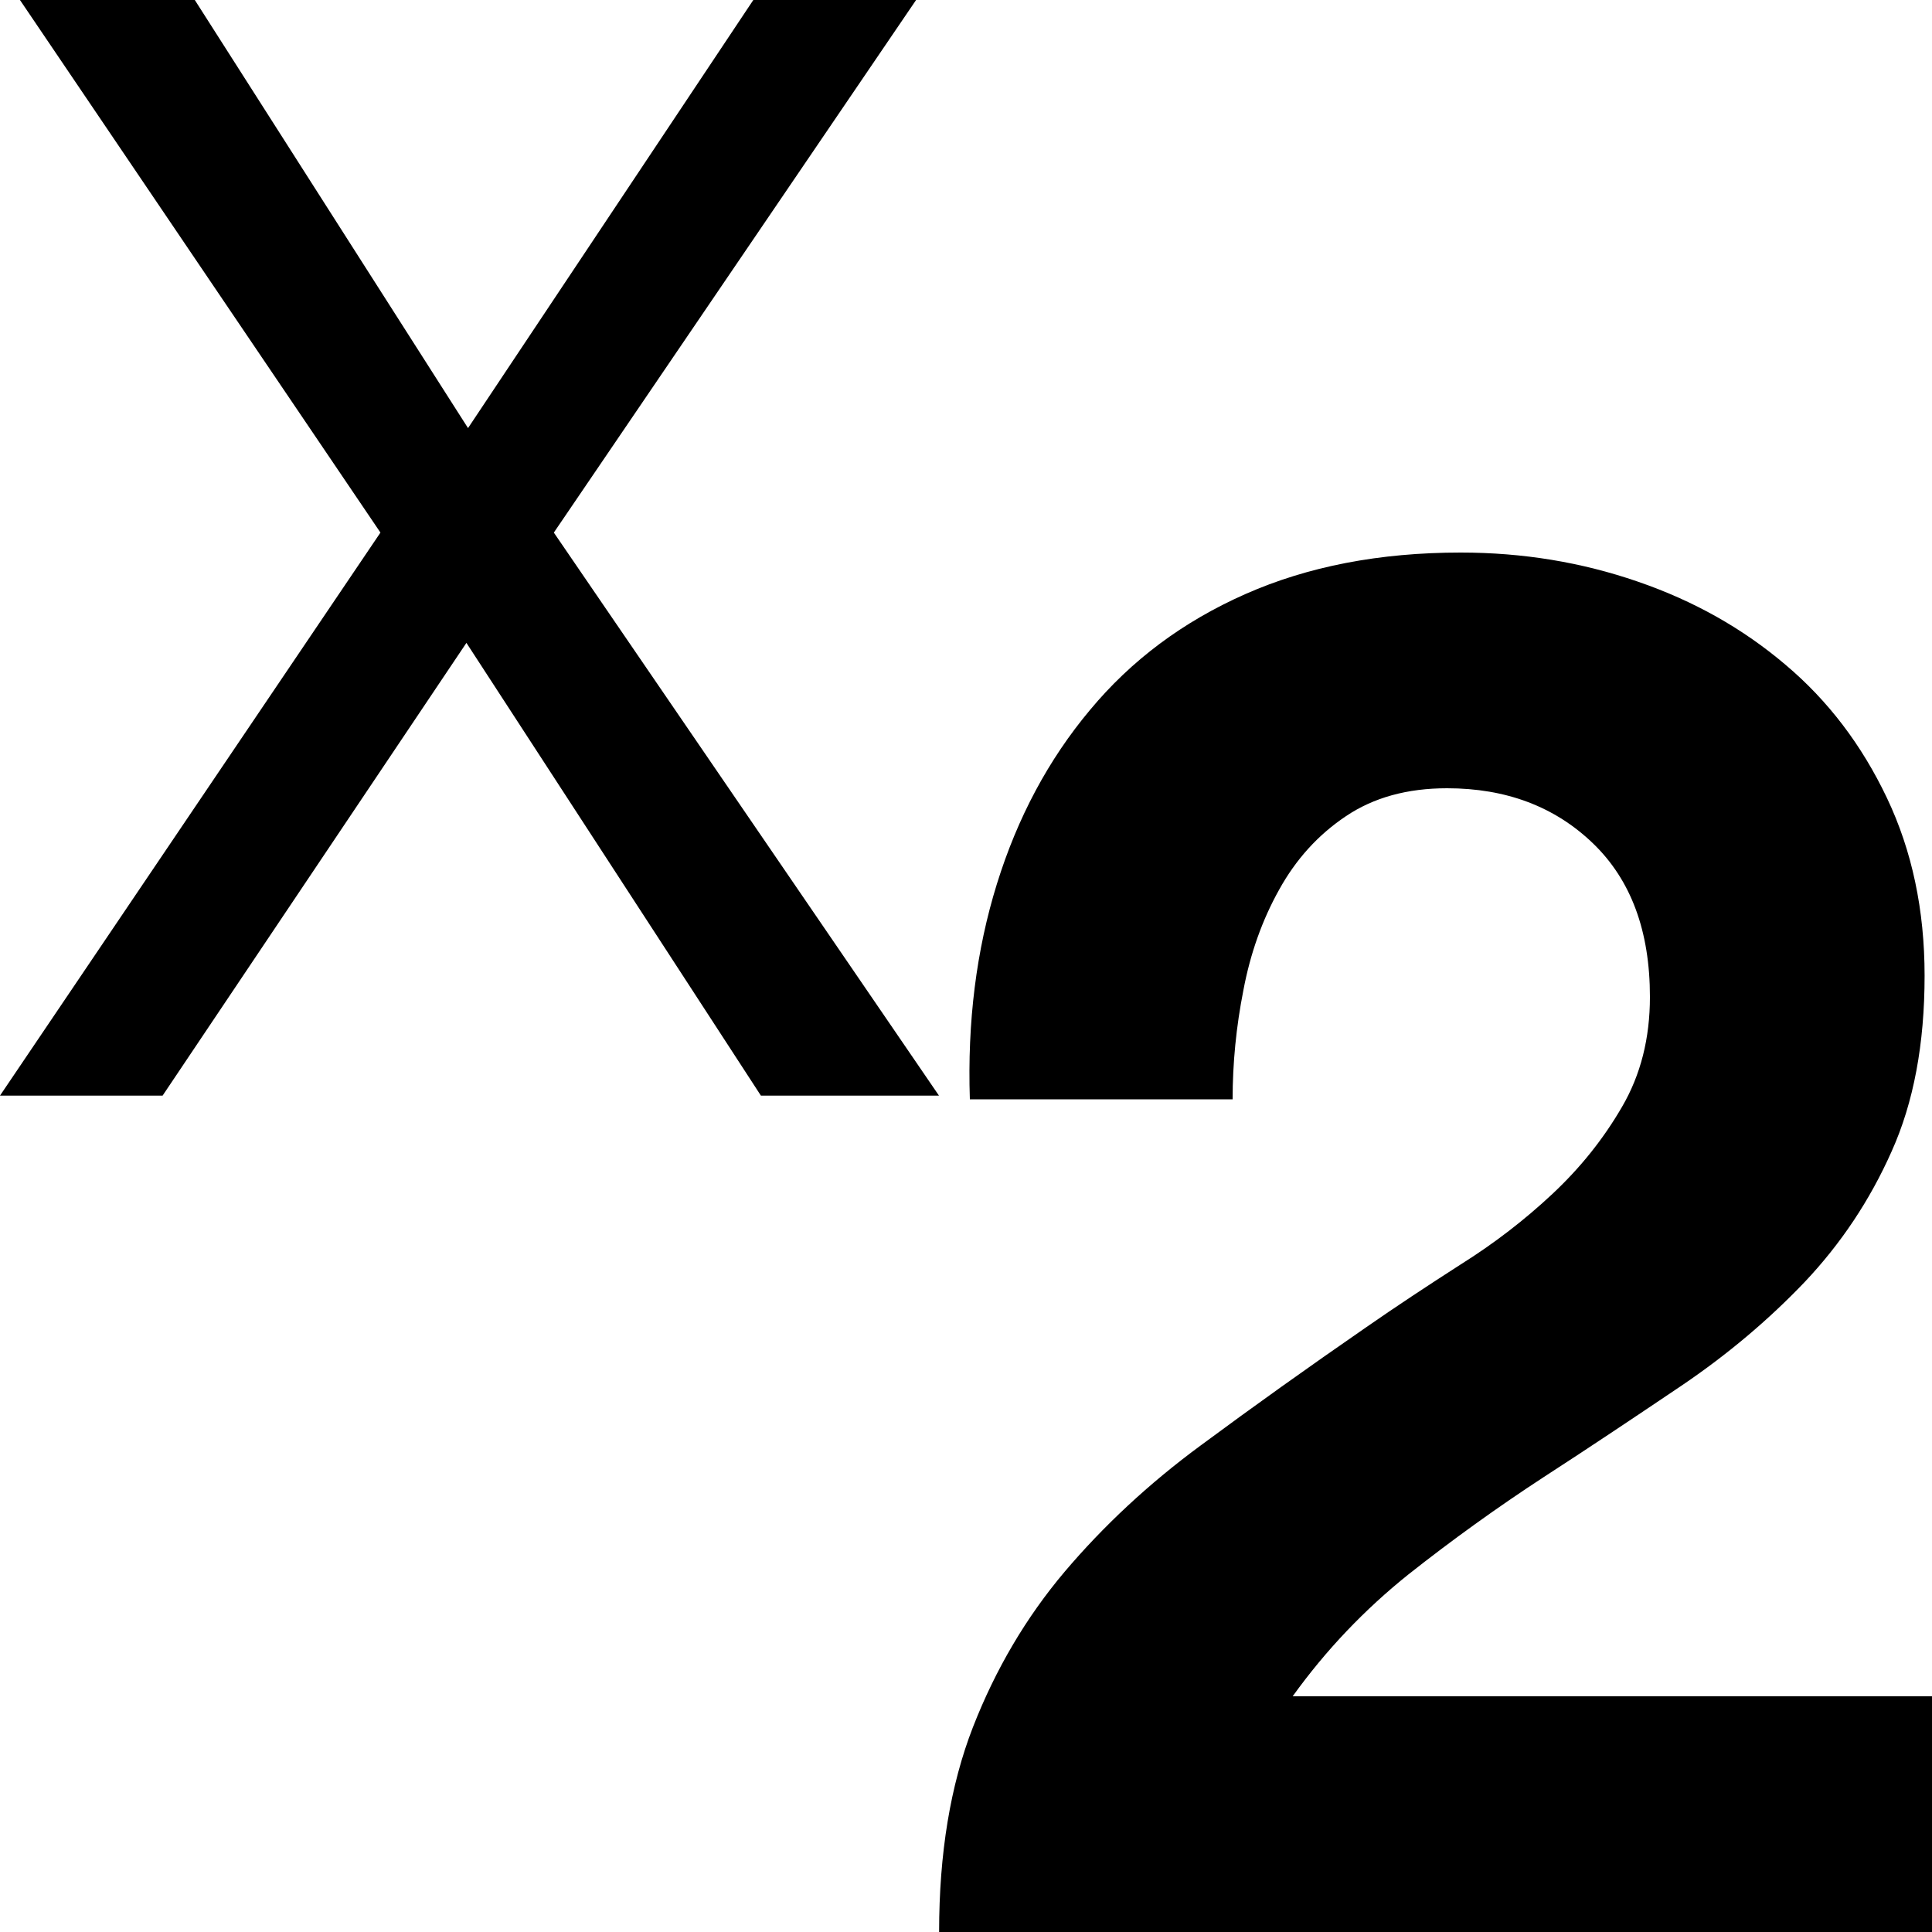
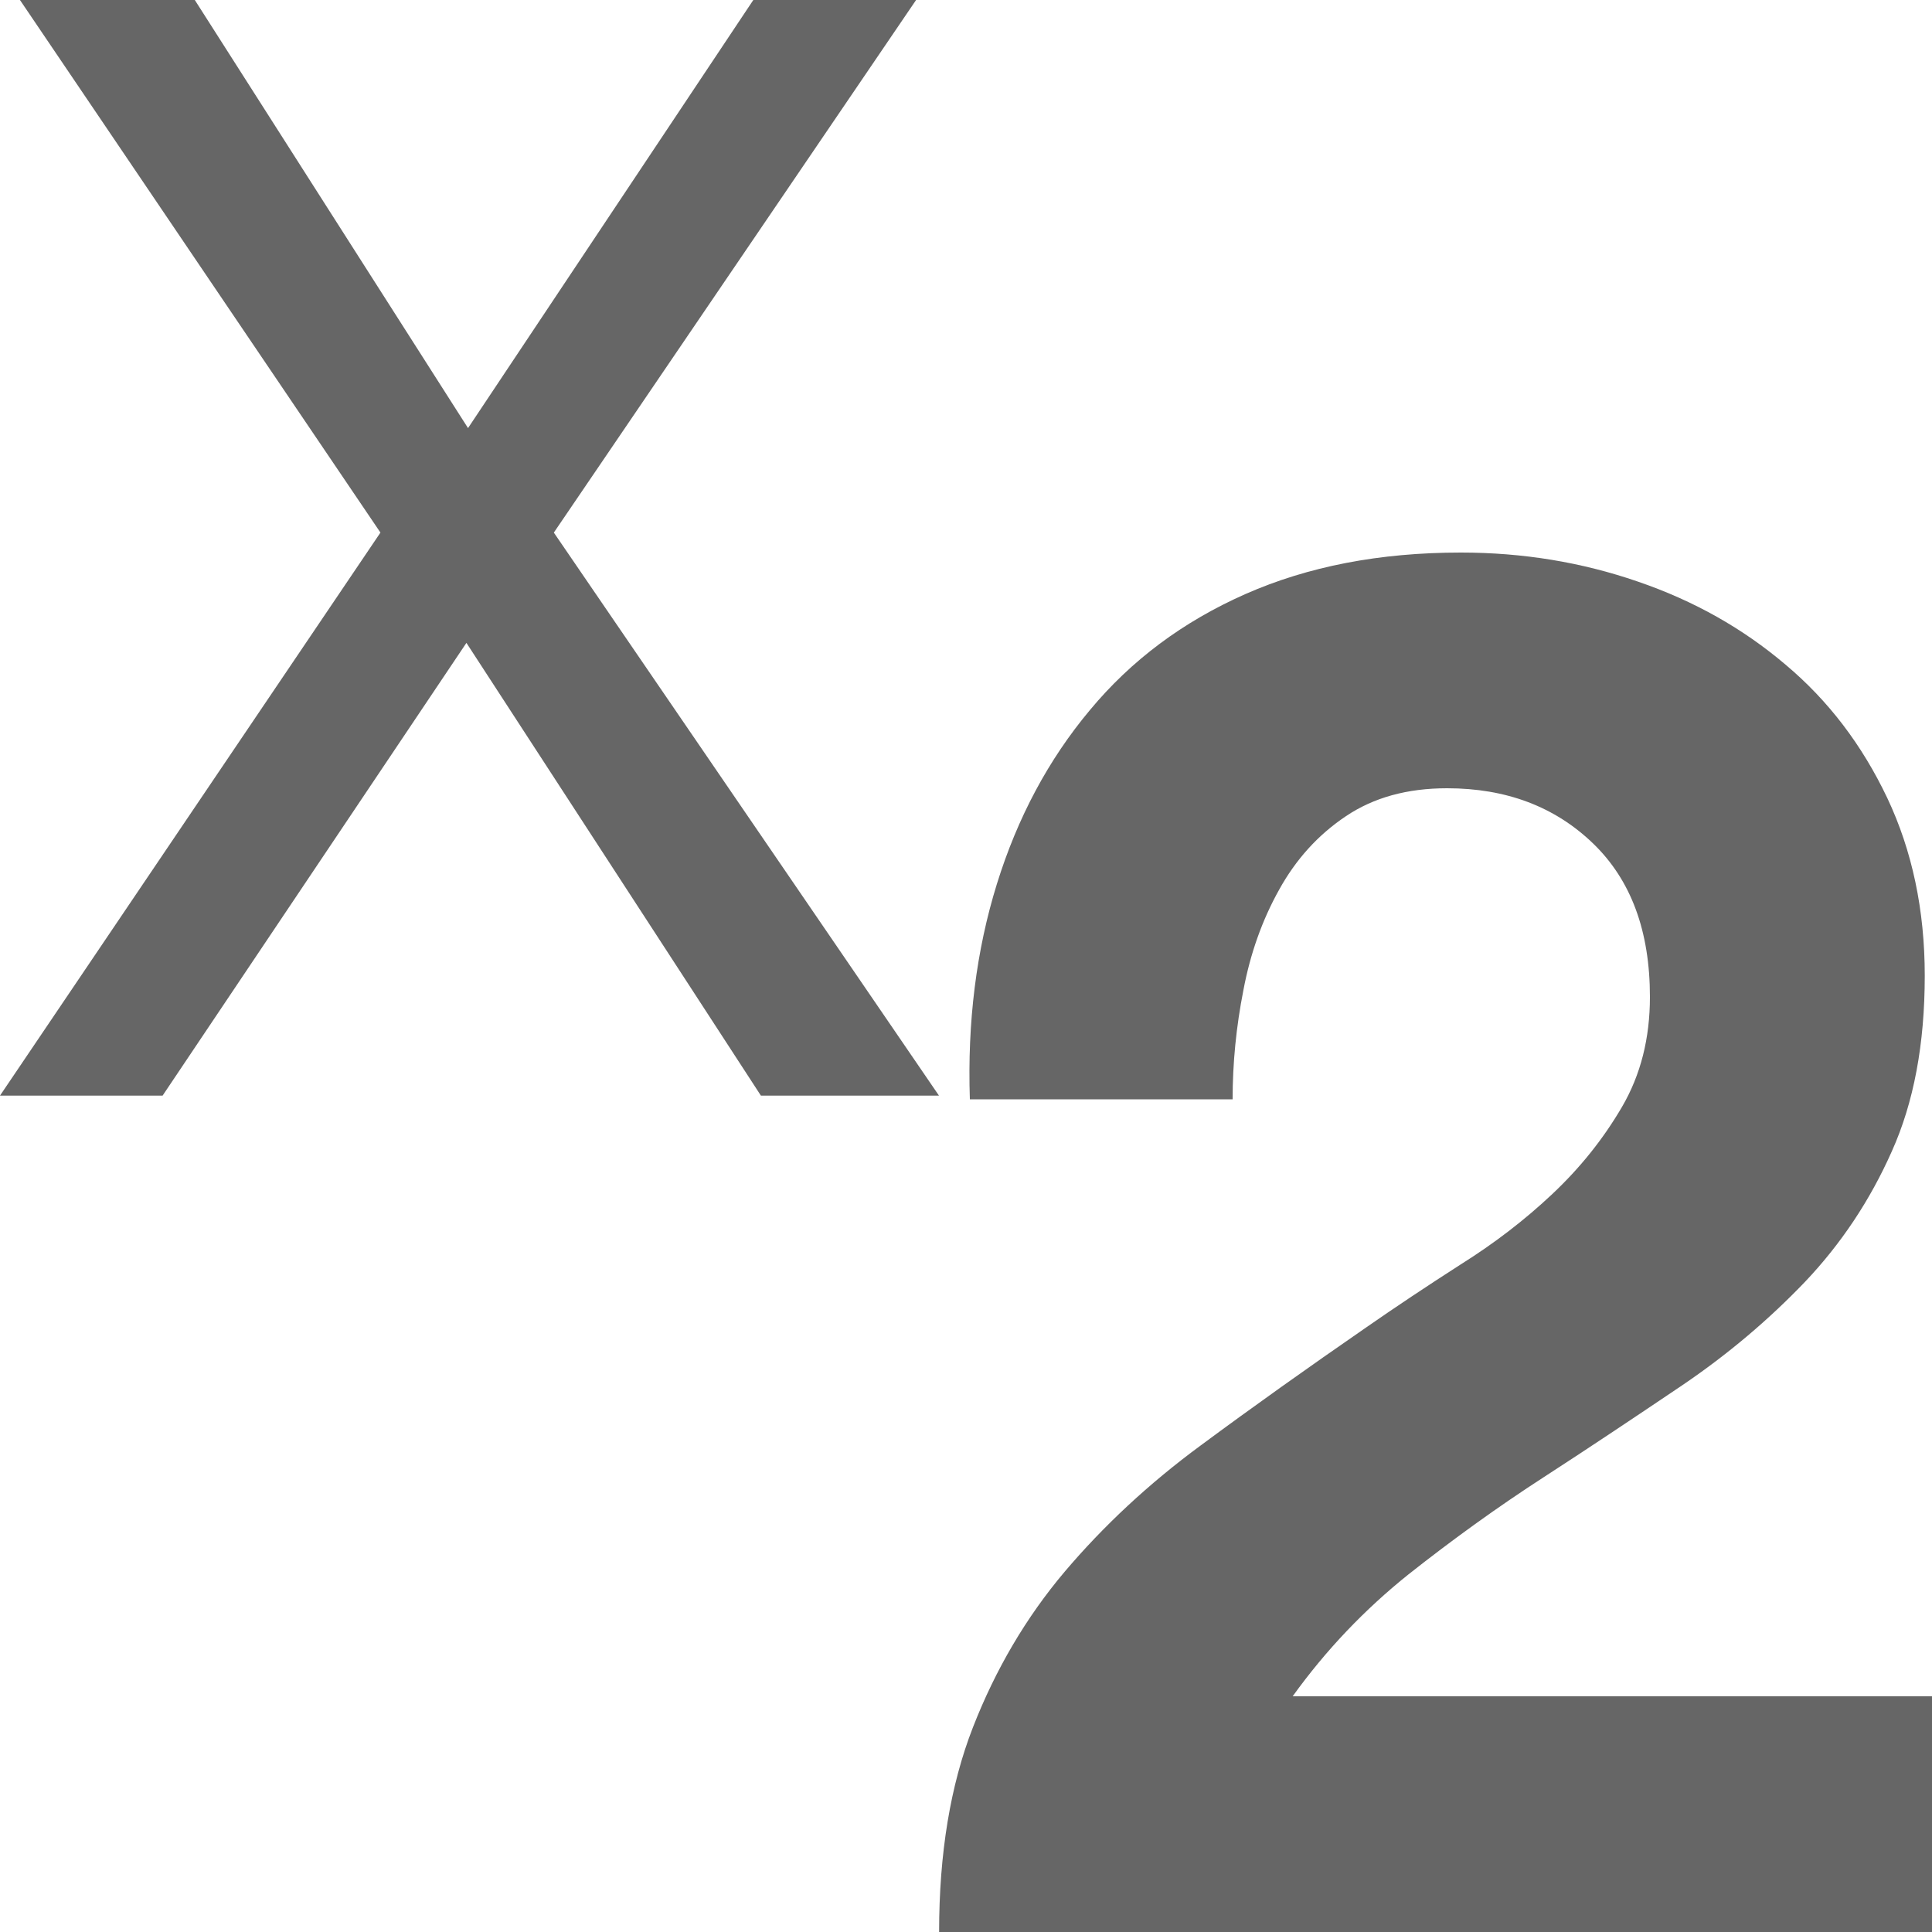
<svg xmlns="http://www.w3.org/2000/svg" version="1.1" id="Layer_1" x="0px" y="0px" width="12px" height="12px" viewBox="0 0 12 12" enable-background="new 0 0 12 12" xml:space="preserve">
  <g>
-     <path d="M6.192,5.49C6.32,5.078,6.512,4.718,6.77,4.41c0.256-0.308,0.576-0.548,0.965-0.72c0.389-0.172,0.834-0.258,1.338-0.258   c0.385,0,0.75,0.06,1.098,0.18c0.35,0.12,0.654,0.292,0.918,0.516c0.266,0.224,0.475,0.5,0.631,0.828s0.234,0.696,0.234,1.104   c0,0.424-0.068,0.788-0.205,1.092c-0.135,0.304-0.316,0.574-0.539,0.81c-0.225,0.236-0.479,0.45-0.762,0.642   c-0.285,0.192-0.57,0.383-0.859,0.57C9.301,9.362,9.02,9.564,8.748,9.779c-0.271,0.217-0.512,0.469-0.719,0.757H12V12H5.833   c0-0.488,0.07-0.912,0.21-1.272c0.14-0.359,0.33-0.682,0.57-0.966c0.24-0.283,0.521-0.546,0.846-0.785   c0.324-0.24,0.666-0.484,1.025-0.732c0.184-0.128,0.381-0.258,0.588-0.391c0.209-0.131,0.398-0.277,0.57-0.438   s0.316-0.34,0.432-0.54c0.117-0.2,0.174-0.428,0.174-0.684c0-0.408-0.117-0.726-0.354-0.954S9.355,4.896,8.988,4.896   c-0.248,0-0.457,0.058-0.629,0.174C8.186,5.186,8.049,5.338,7.945,5.526C7.84,5.714,7.766,5.922,7.723,6.15   C7.678,6.378,7.656,6.604,7.656,6.828H6.024C6.008,6.348,6.064,5.902,6.192,5.49z" />
+     <path fill="#666666" d="M6.192,5.49C6.32,5.078,6.512,4.718,6.77,4.41c0.256-0.308,0.576-0.548,0.965-0.72   c0.39-0.172,0.834-0.258,1.339-0.258c0.385,0,0.75,0.06,1.098,0.18c0.351,0.12,0.654,0.292,0.918,0.516   c0.267,0.224,0.476,0.5,0.632,0.828c0.155,0.328,0.233,0.696,0.233,1.104c0,0.424-0.068,0.788-0.205,1.092   c-0.135,0.304-0.315,0.574-0.539,0.81c-0.226,0.236-0.479,0.45-0.762,0.642c-0.285,0.192-0.57,0.383-0.859,0.57   C9.301,9.361,9.02,9.564,8.748,9.779c-0.271,0.217-0.512,0.469-0.719,0.757H12V12H5.833c0-0.488,0.07-0.912,0.21-1.271   s0.33-0.683,0.57-0.967c0.24-0.283,0.521-0.546,0.846-0.785c0.324-0.24,0.666-0.483,1.025-0.731   c0.184-0.128,0.381-0.259,0.588-0.392c0.209-0.131,0.398-0.276,0.57-0.438s0.315-0.34,0.432-0.54   c0.117-0.2,0.174-0.428,0.174-0.684c0-0.408-0.117-0.726-0.354-0.954C9.657,5.01,9.355,4.896,8.988,4.896   c-0.248,0-0.457,0.058-0.629,0.174C8.186,5.186,8.049,5.338,7.945,5.526C7.84,5.714,7.766,5.922,7.723,6.15   C7.678,6.378,7.656,6.604,7.656,6.828H6.024C6.008,6.348,6.064,5.902,6.192,5.49z" />
  </g>
  <g>
-     <path d="M0.124,0H1.21l1.697,2.659L4.679,0H5.69L3.44,3.308l2.392,3.497H4.726L2.897,3.993L1.01,6.805H0l2.363-3.497L0.124,0z" />
+     <path fill="#666666" d="M0.124,0H1.21l1.697,2.659L4.679,0H5.69L3.44,3.308l2.392,3.497H4.726L2.897,3.993L1.01,6.805H0   l2.363-3.497L0.124,0z" />
  </g>
</svg>
